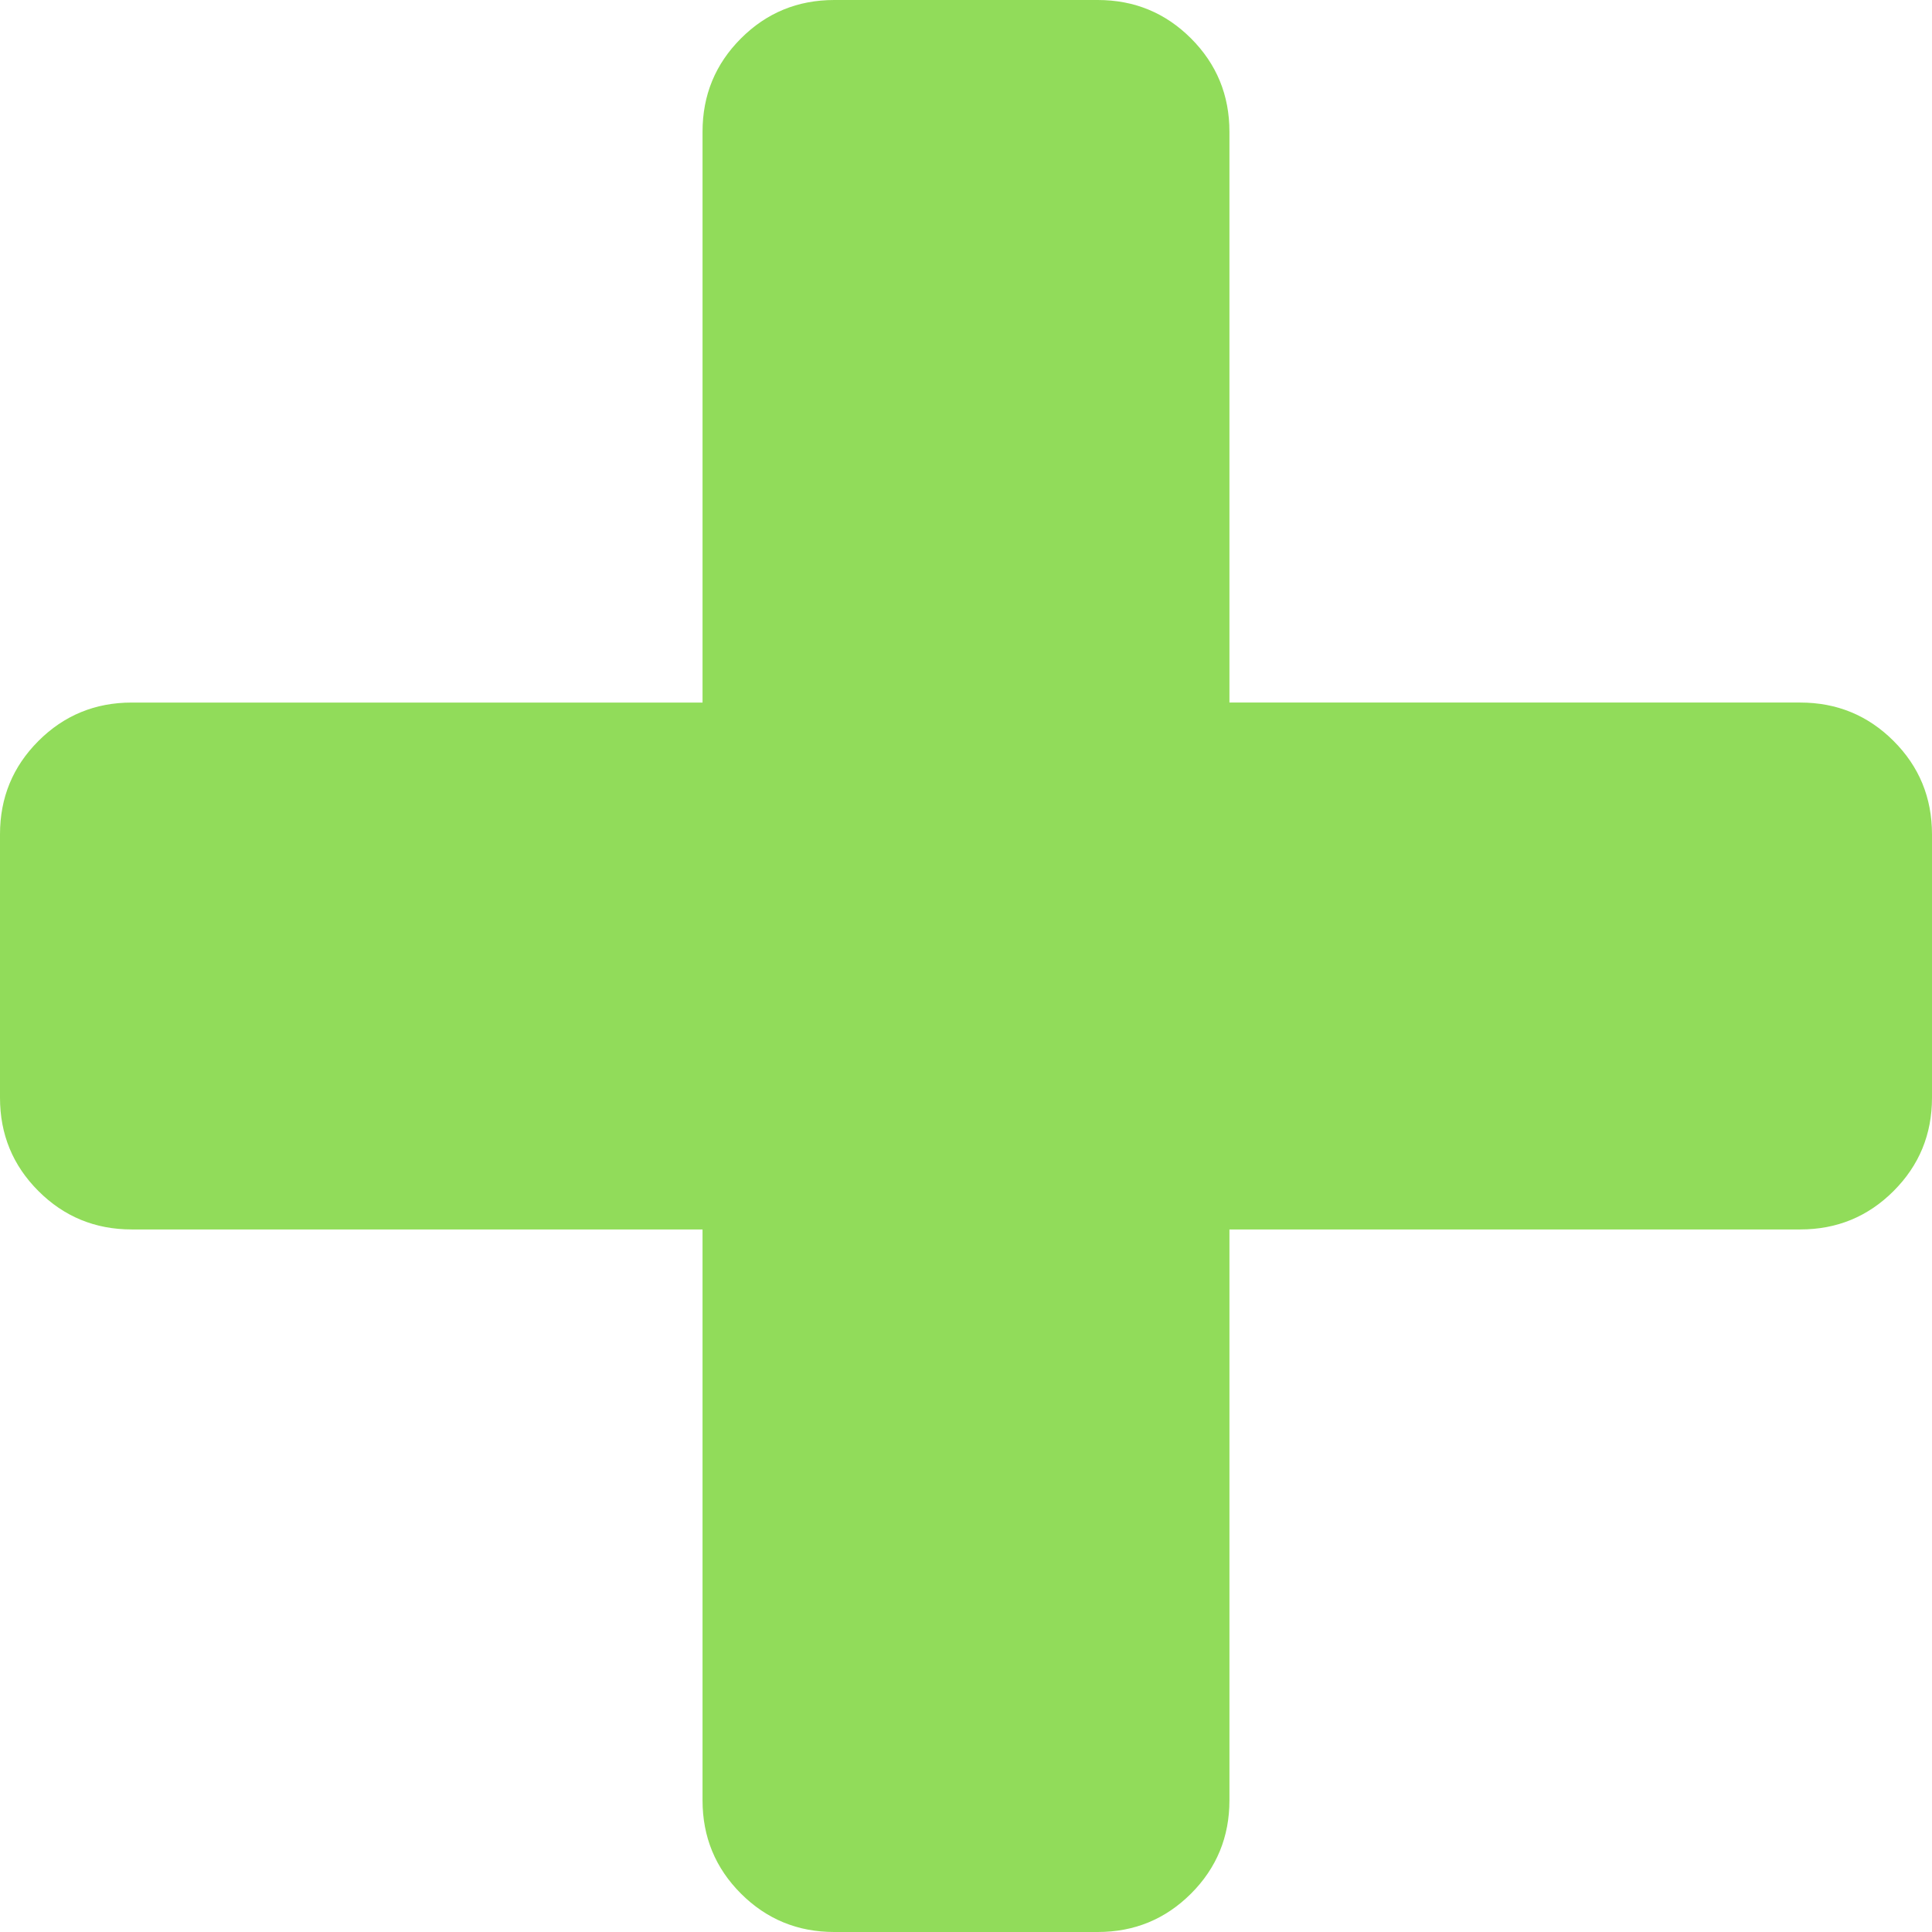
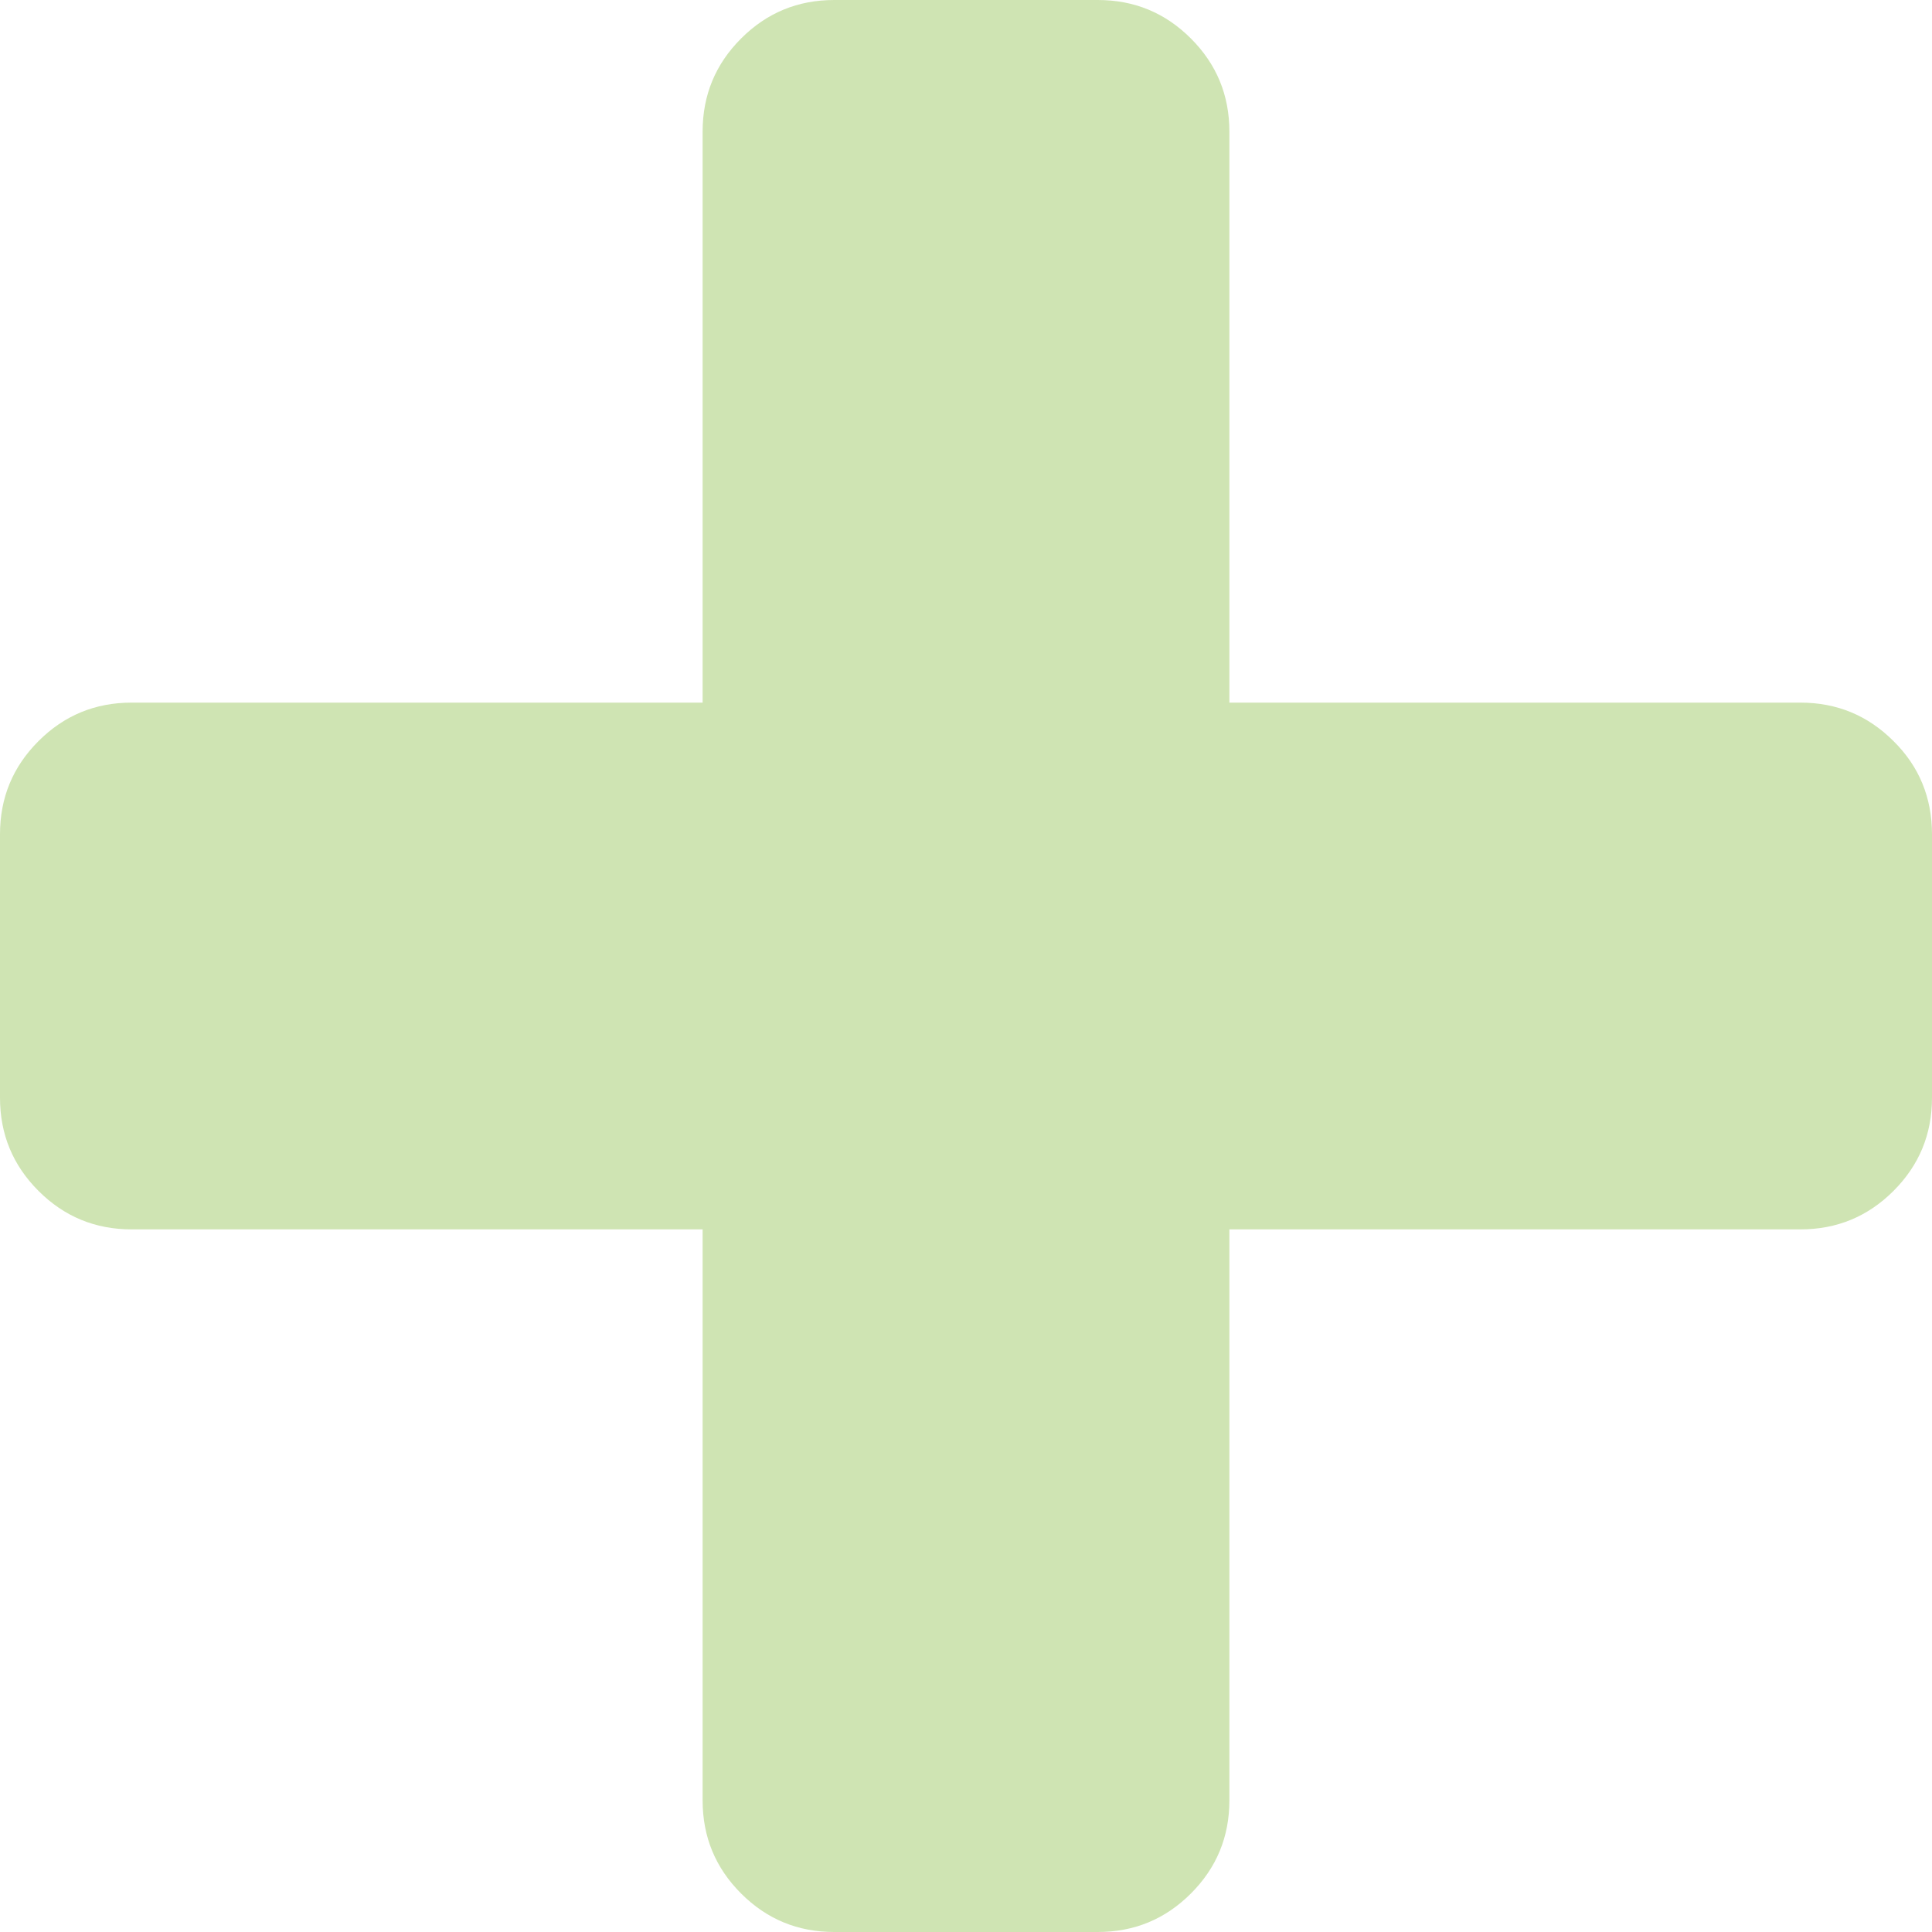
- <svg xmlns="http://www.w3.org/2000/svg" version="1.1" id="Capa_1" x="0px" y="0px" width="512px" height="512px" viewBox="0 0 401.994 401.994" style="enable-background:new 0 0 401.994 401.994;" xml:space="preserve">
+ <svg xmlns="http://www.w3.org/2000/svg" version="1.1" id="Capa_1" x="0px" y="0px" viewBox="0 0 512 512" style="enable-background:new 0 0 512 512;" xml:space="preserve">
+   <style type="text/css">
+ 	.st0{fill:#CFE4B3;}
+ </style>
  <g>
-     <path d="M394,154.175c-5.331-5.33-11.806-7.994-19.417-7.994H255.811V27.406c0-7.611-2.666-14.084-7.994-19.414   C242.488,2.666,236.02,0,228.398,0h-54.812c-7.612,0-14.084,2.663-19.414,7.993c-5.33,5.33-7.994,11.803-7.994,19.414v118.775   H27.407c-7.611,0-14.084,2.664-19.414,7.994S0,165.973,0,173.589v54.819c0,7.618,2.662,14.086,7.992,19.411   c5.33,5.332,11.803,7.994,19.414,7.994h118.771V374.59c0,7.611,2.664,14.089,7.994,19.417c5.33,5.325,11.802,7.987,19.414,7.987   h54.816c7.617,0,14.086-2.662,19.417-7.987c5.332-5.331,7.994-11.806,7.994-19.417V255.813h118.77   c7.618,0,14.089-2.662,19.417-7.994c5.329-5.325,7.994-11.793,7.994-19.411v-54.819C401.991,165.973,399.332,159.502,394,154.175z" fill="#91DC5A" />
+     <path class="st0" d="M501.8,196.4c-6.8-6.8-15-10.2-24.7-10.2H325.8V34.9c0-9.7-3.4-17.9-10.2-24.7C308.8,3.4,300.6,0,290.9,0   h-69.8c-9.7,0-17.9,3.4-24.7,10.2s-10.2,15-10.2,24.7v151.3H34.9c-9.7,0-17.9,3.4-24.7,10.2S0,211.4,0,221.1v69.8   c0,9.7,3.4,17.9,10.2,24.7c6.8,6.8,15,10.2,24.7,10.2h151.3v151.3c0,9.7,3.4,17.9,10.2,24.7c6.8,6.8,15,10.2,24.7,10.2h69.8   c9.7,0,17.9-3.4,24.7-10.2c6.8-6.8,10.2-15,10.2-24.7V325.8h151.3c9.7,0,17.9-3.4,24.7-10.2c6.8-6.8,10.2-15,10.2-24.7v-69.8   C512,211.4,508.6,203.1,501.8,196.4z" />
  </g>
-   <g>
- </g>
-   <g>
- </g>
-   <g>
- </g>
-   <g>
- </g>
-   <g>
- </g>
-   <g>
- </g>
-   <g>
- </g>
-   <g>
- </g>
-   <g>
- </g>
-   <g>
- </g>
-   <g>
- </g>
-   <g>
- </g>
-   <g>
- </g>
-   <g>
- </g>
-   <g>
- </g>
</svg>
